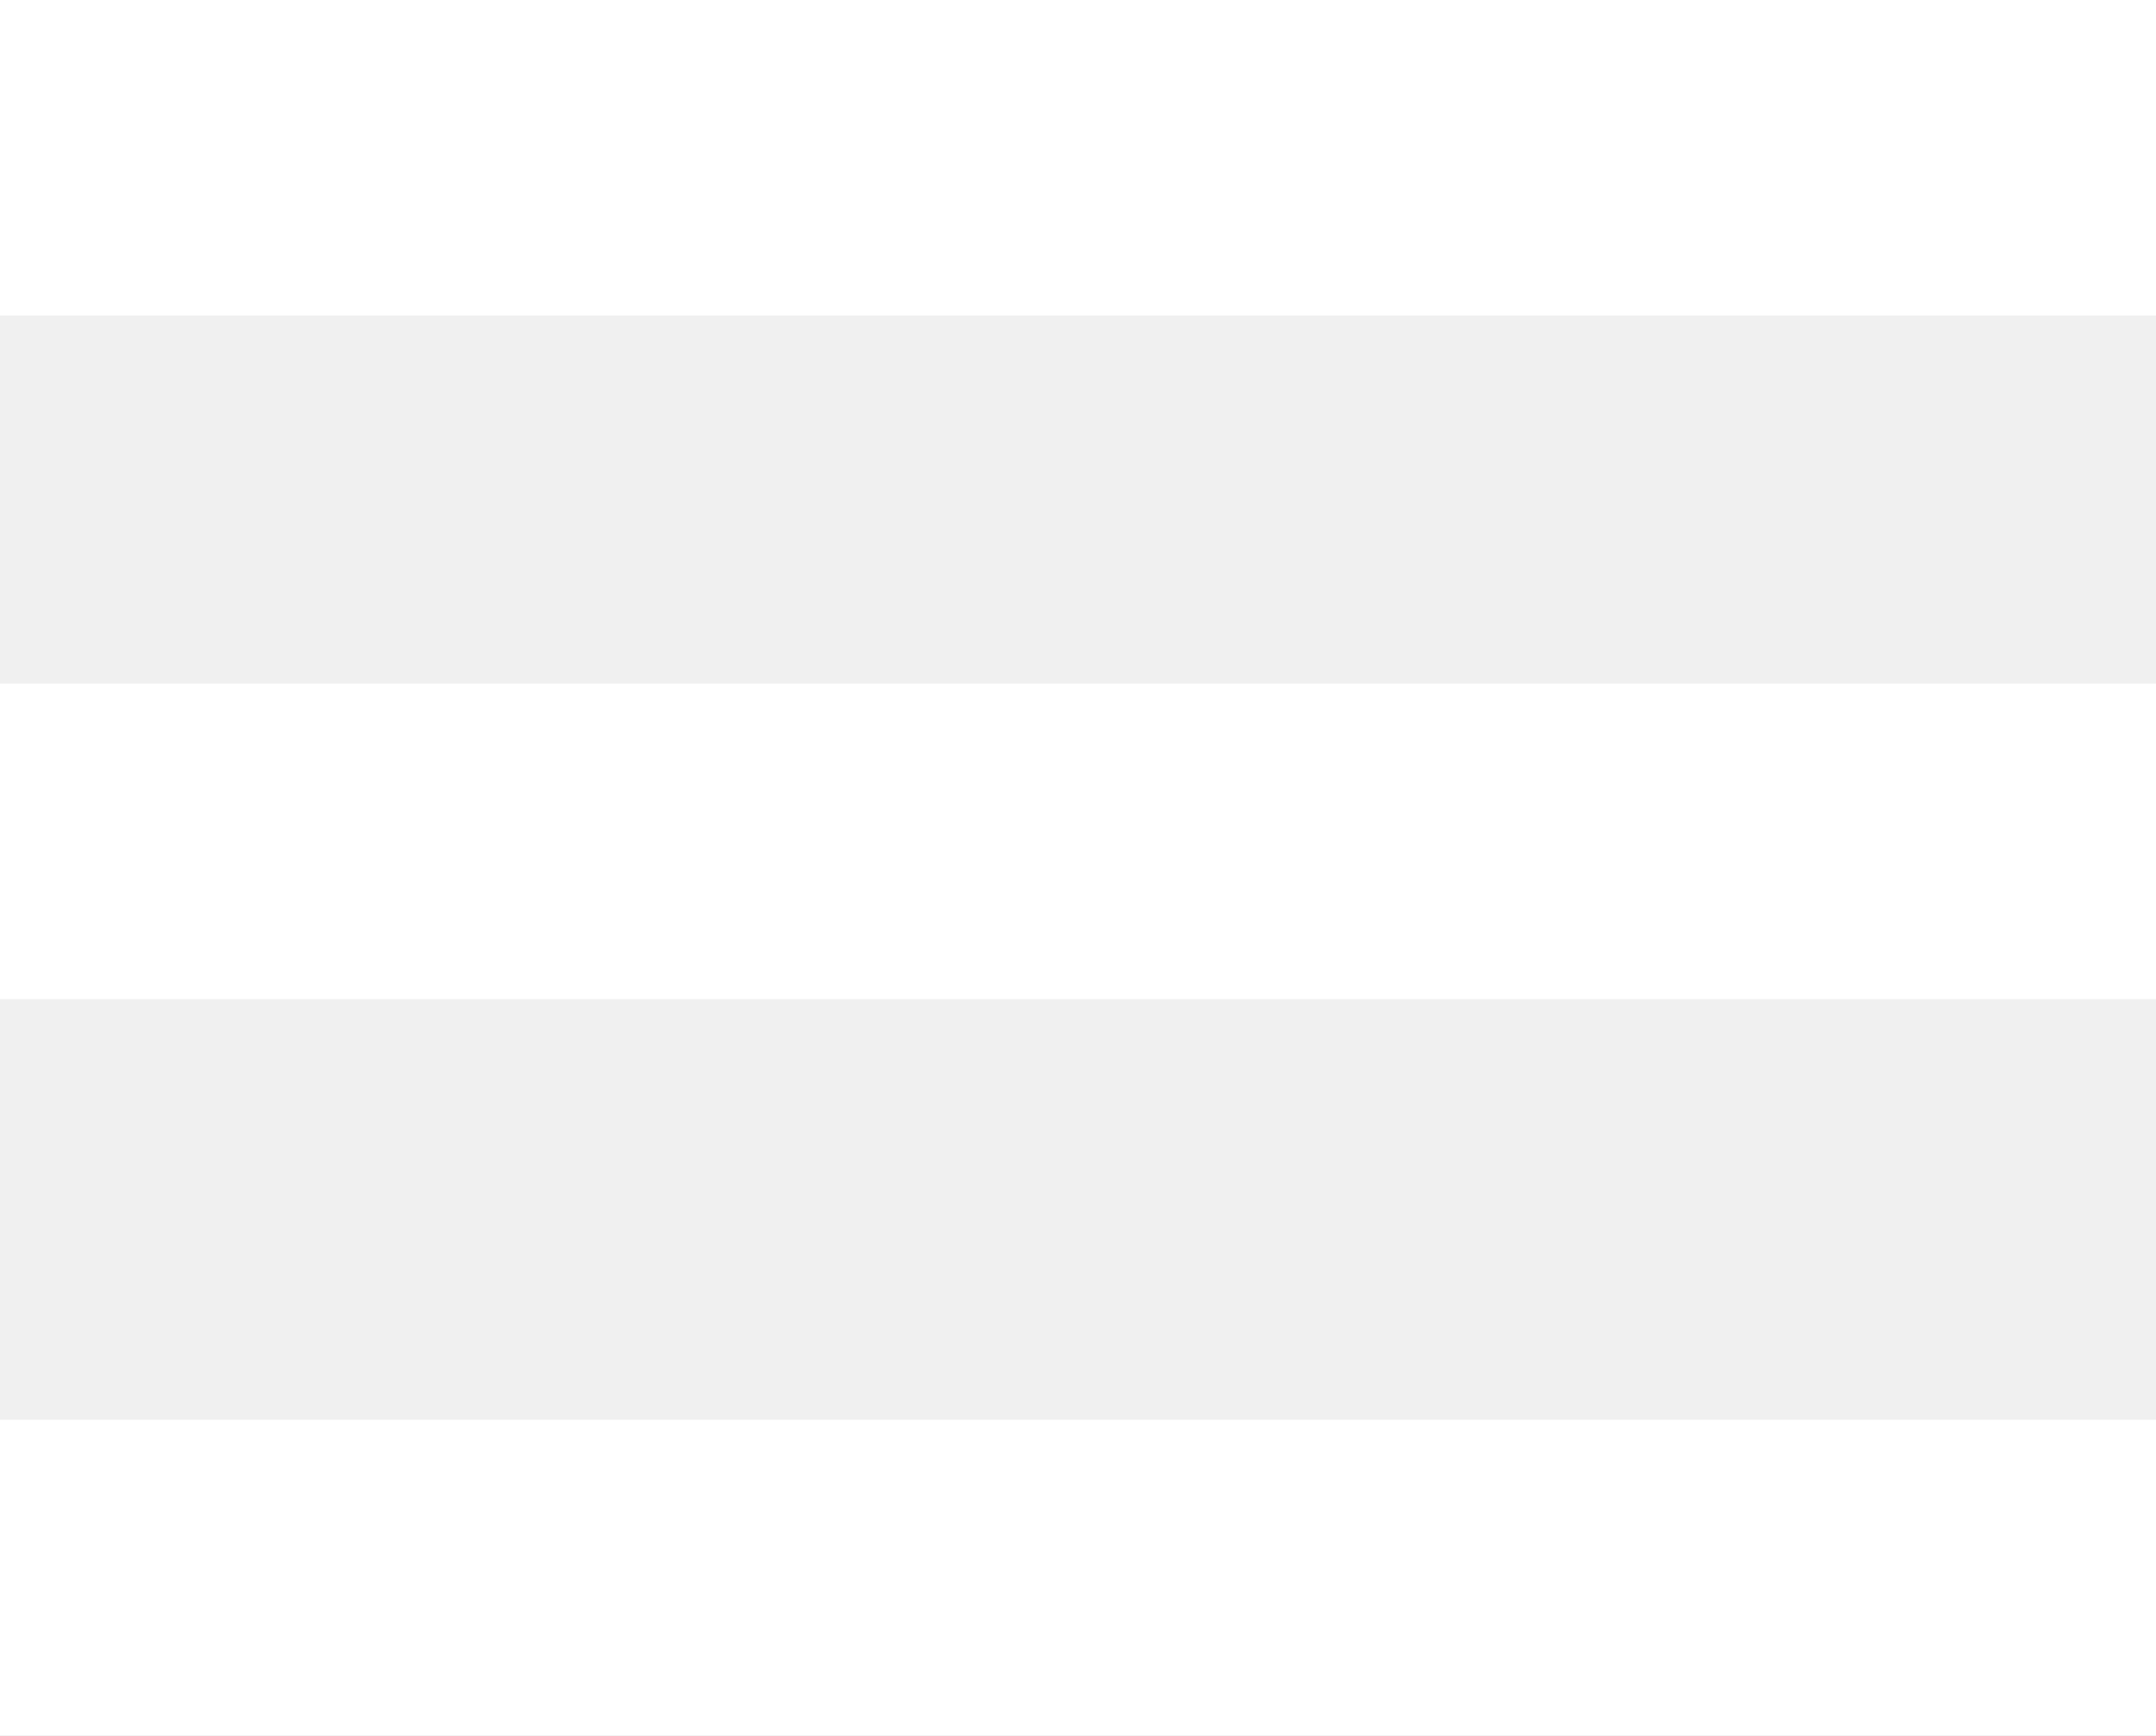
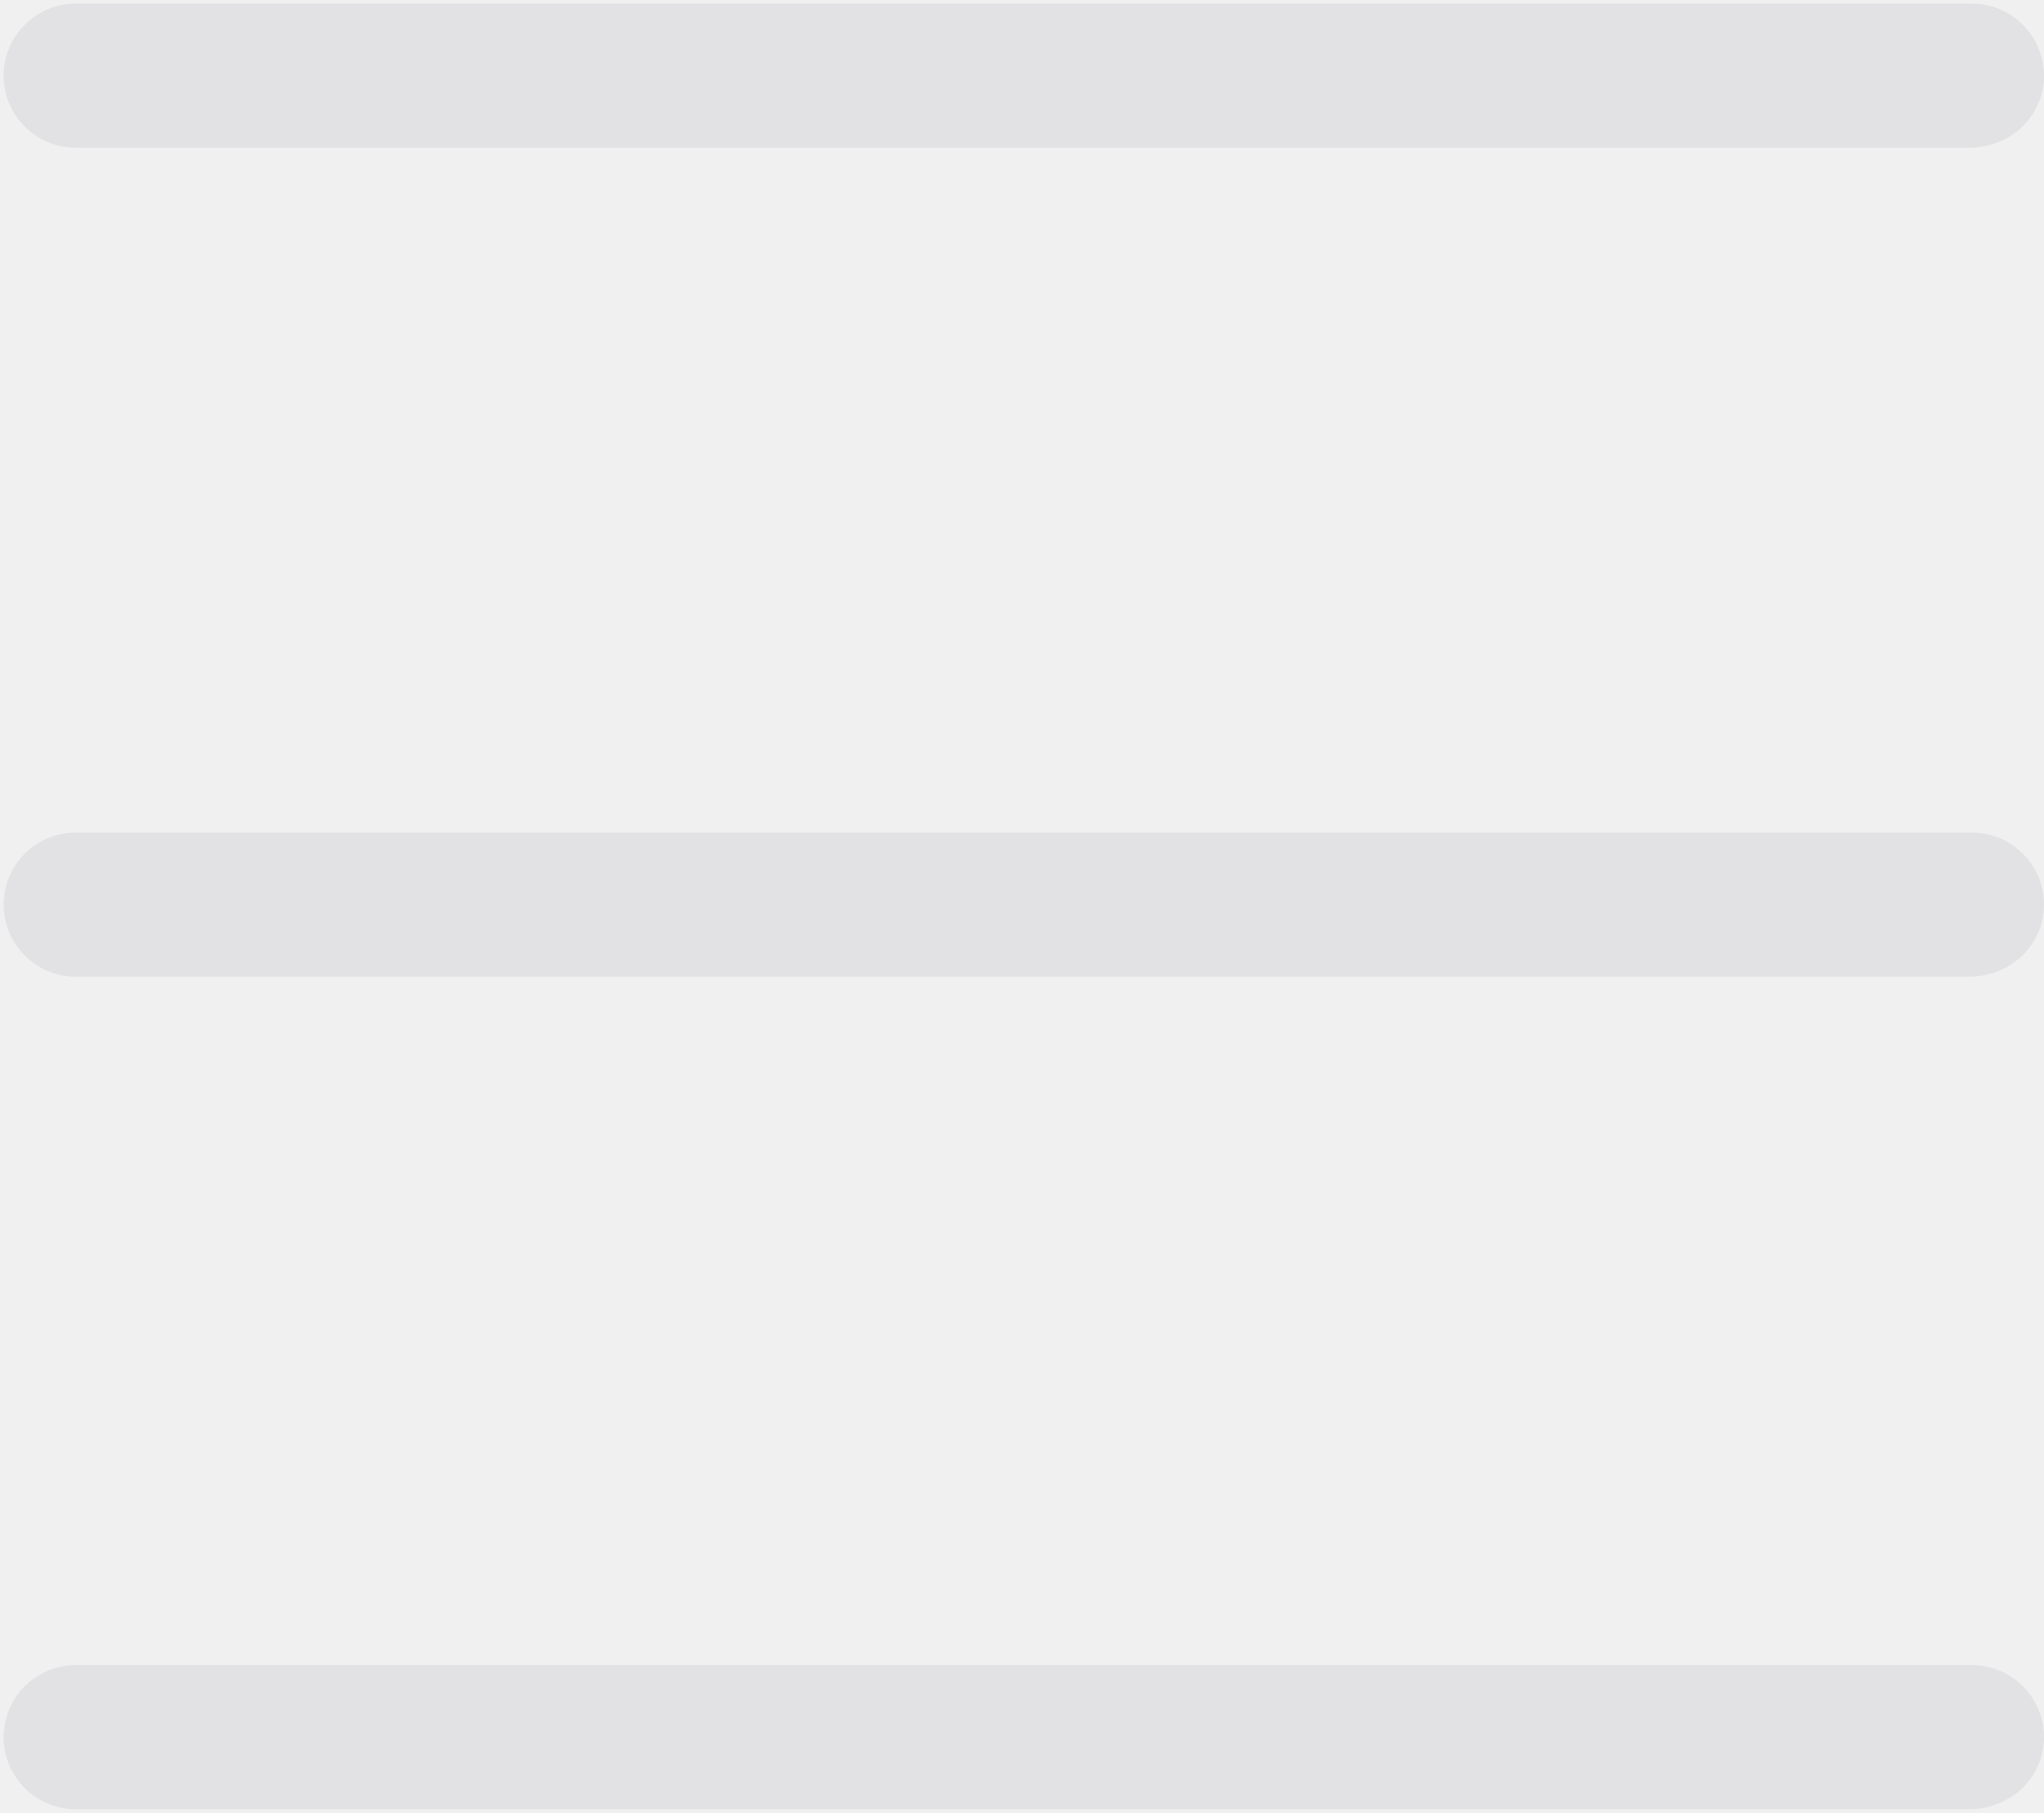
- <svg xmlns="http://www.w3.org/2000/svg" version="1.1" id="Layer_1" x="0px" y="0px" viewBox="0 0 41 33" style="enable-background:new 0 0 41 33;" xml:space="preserve">
+ <svg xmlns="http://www.w3.org/2000/svg" version="1.1" id="Layer_1" x="0px" y="0px" viewBox="0 0 56.7 50.3" style="enable-background:new 0 0 56.7 50.3;" xml:space="preserve">
  <style type="text/css">
- 	.st0{fill:#FFFFFF;}
+ 	.st0{fill:#E2E2E4;}
</style>
  <g>
-     <rect class="st0" width="41" height="6" />
-     <g>
-       <rect y="13" class="st0" width="41" height="6" />
-     </g>
-     <g>
-       <rect y="27" class="st0" width="41" height="6" />
-     </g>
+     <path class="st0" d="M54.6,4.1H2.1c-1.1,0-2-0.9-2-2s0.9-2,2-2h52.6c1.1,0,2,0.9,2,2S55.8,4.1,54.6,4.1z" />
+     <path class="st0" d="M54.6,27.1H2.1c-1.1,0-2-0.9-2-2s0.9-2,2-2h52.6c1.1,0,2,0.9,2,2S55.8,27.1,54.6,27.1z" />
+     <path class="st0" d="M54.6,50.2H2.1c-1.1,0-2-0.9-2-2s0.9-2,2-2h52.6c1.1,0,2,0.9,2,2S55.8,50.2,54.6,50.2z" />
  </g>
</svg>
